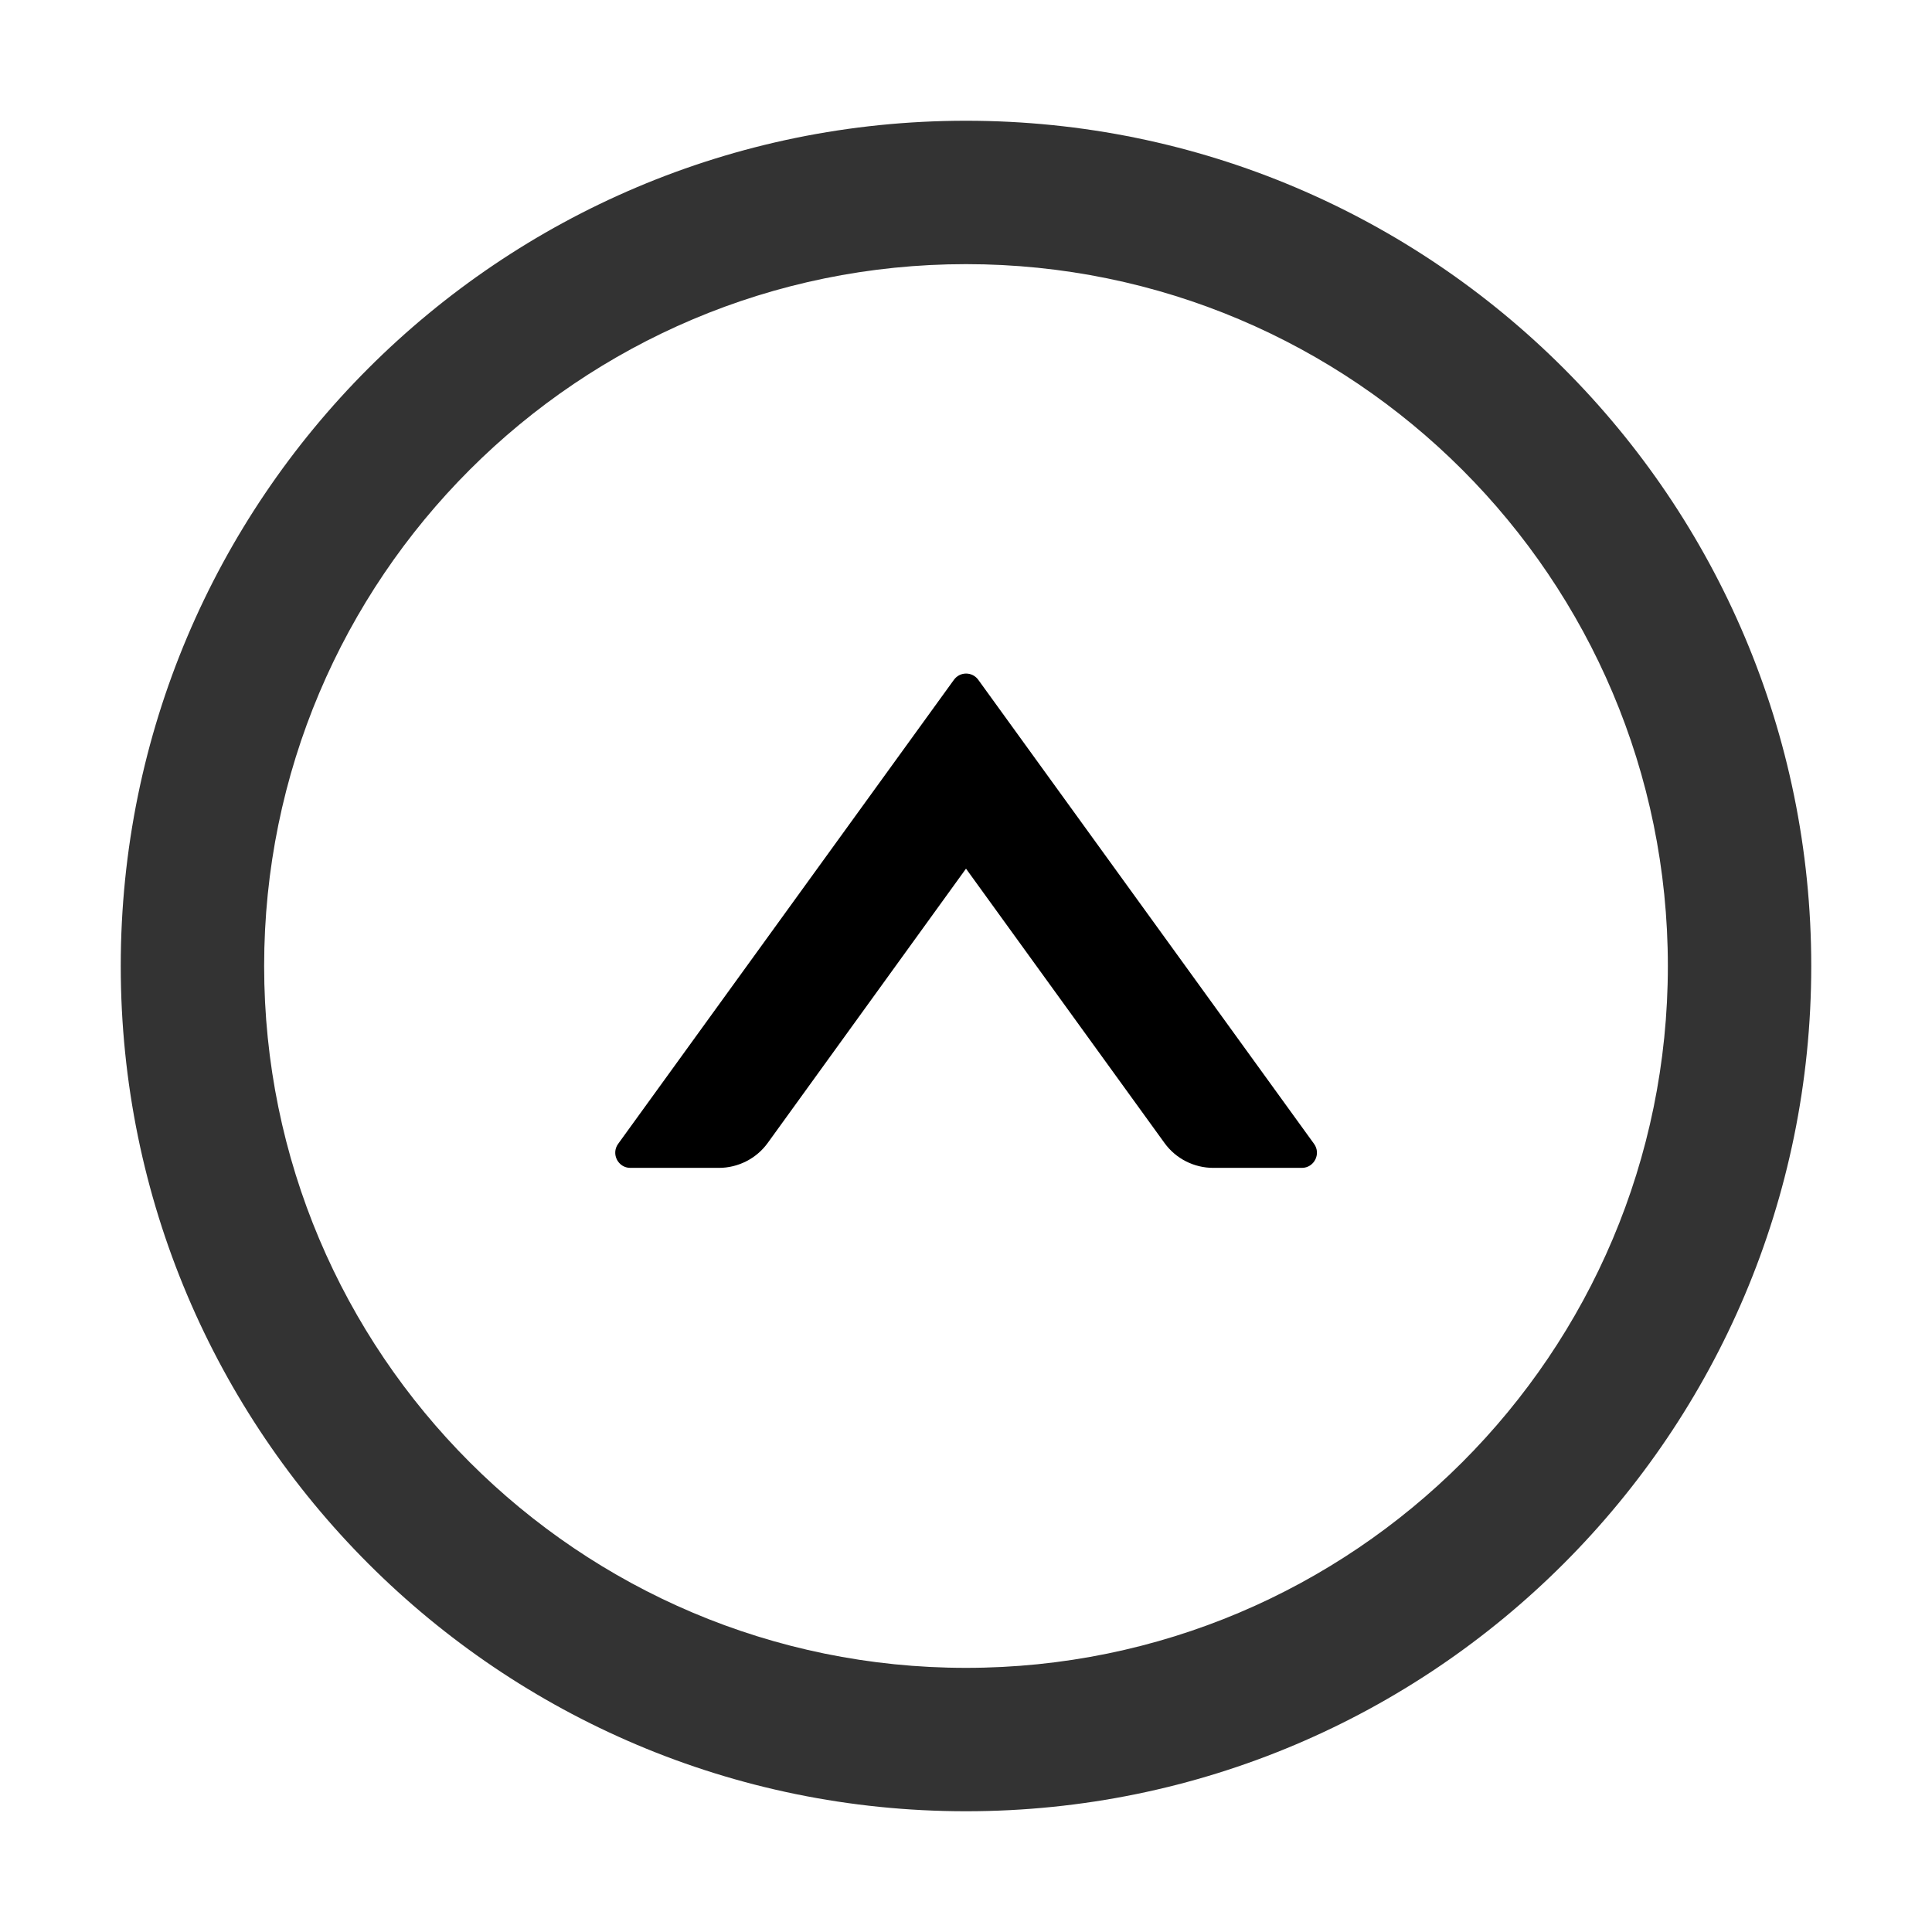
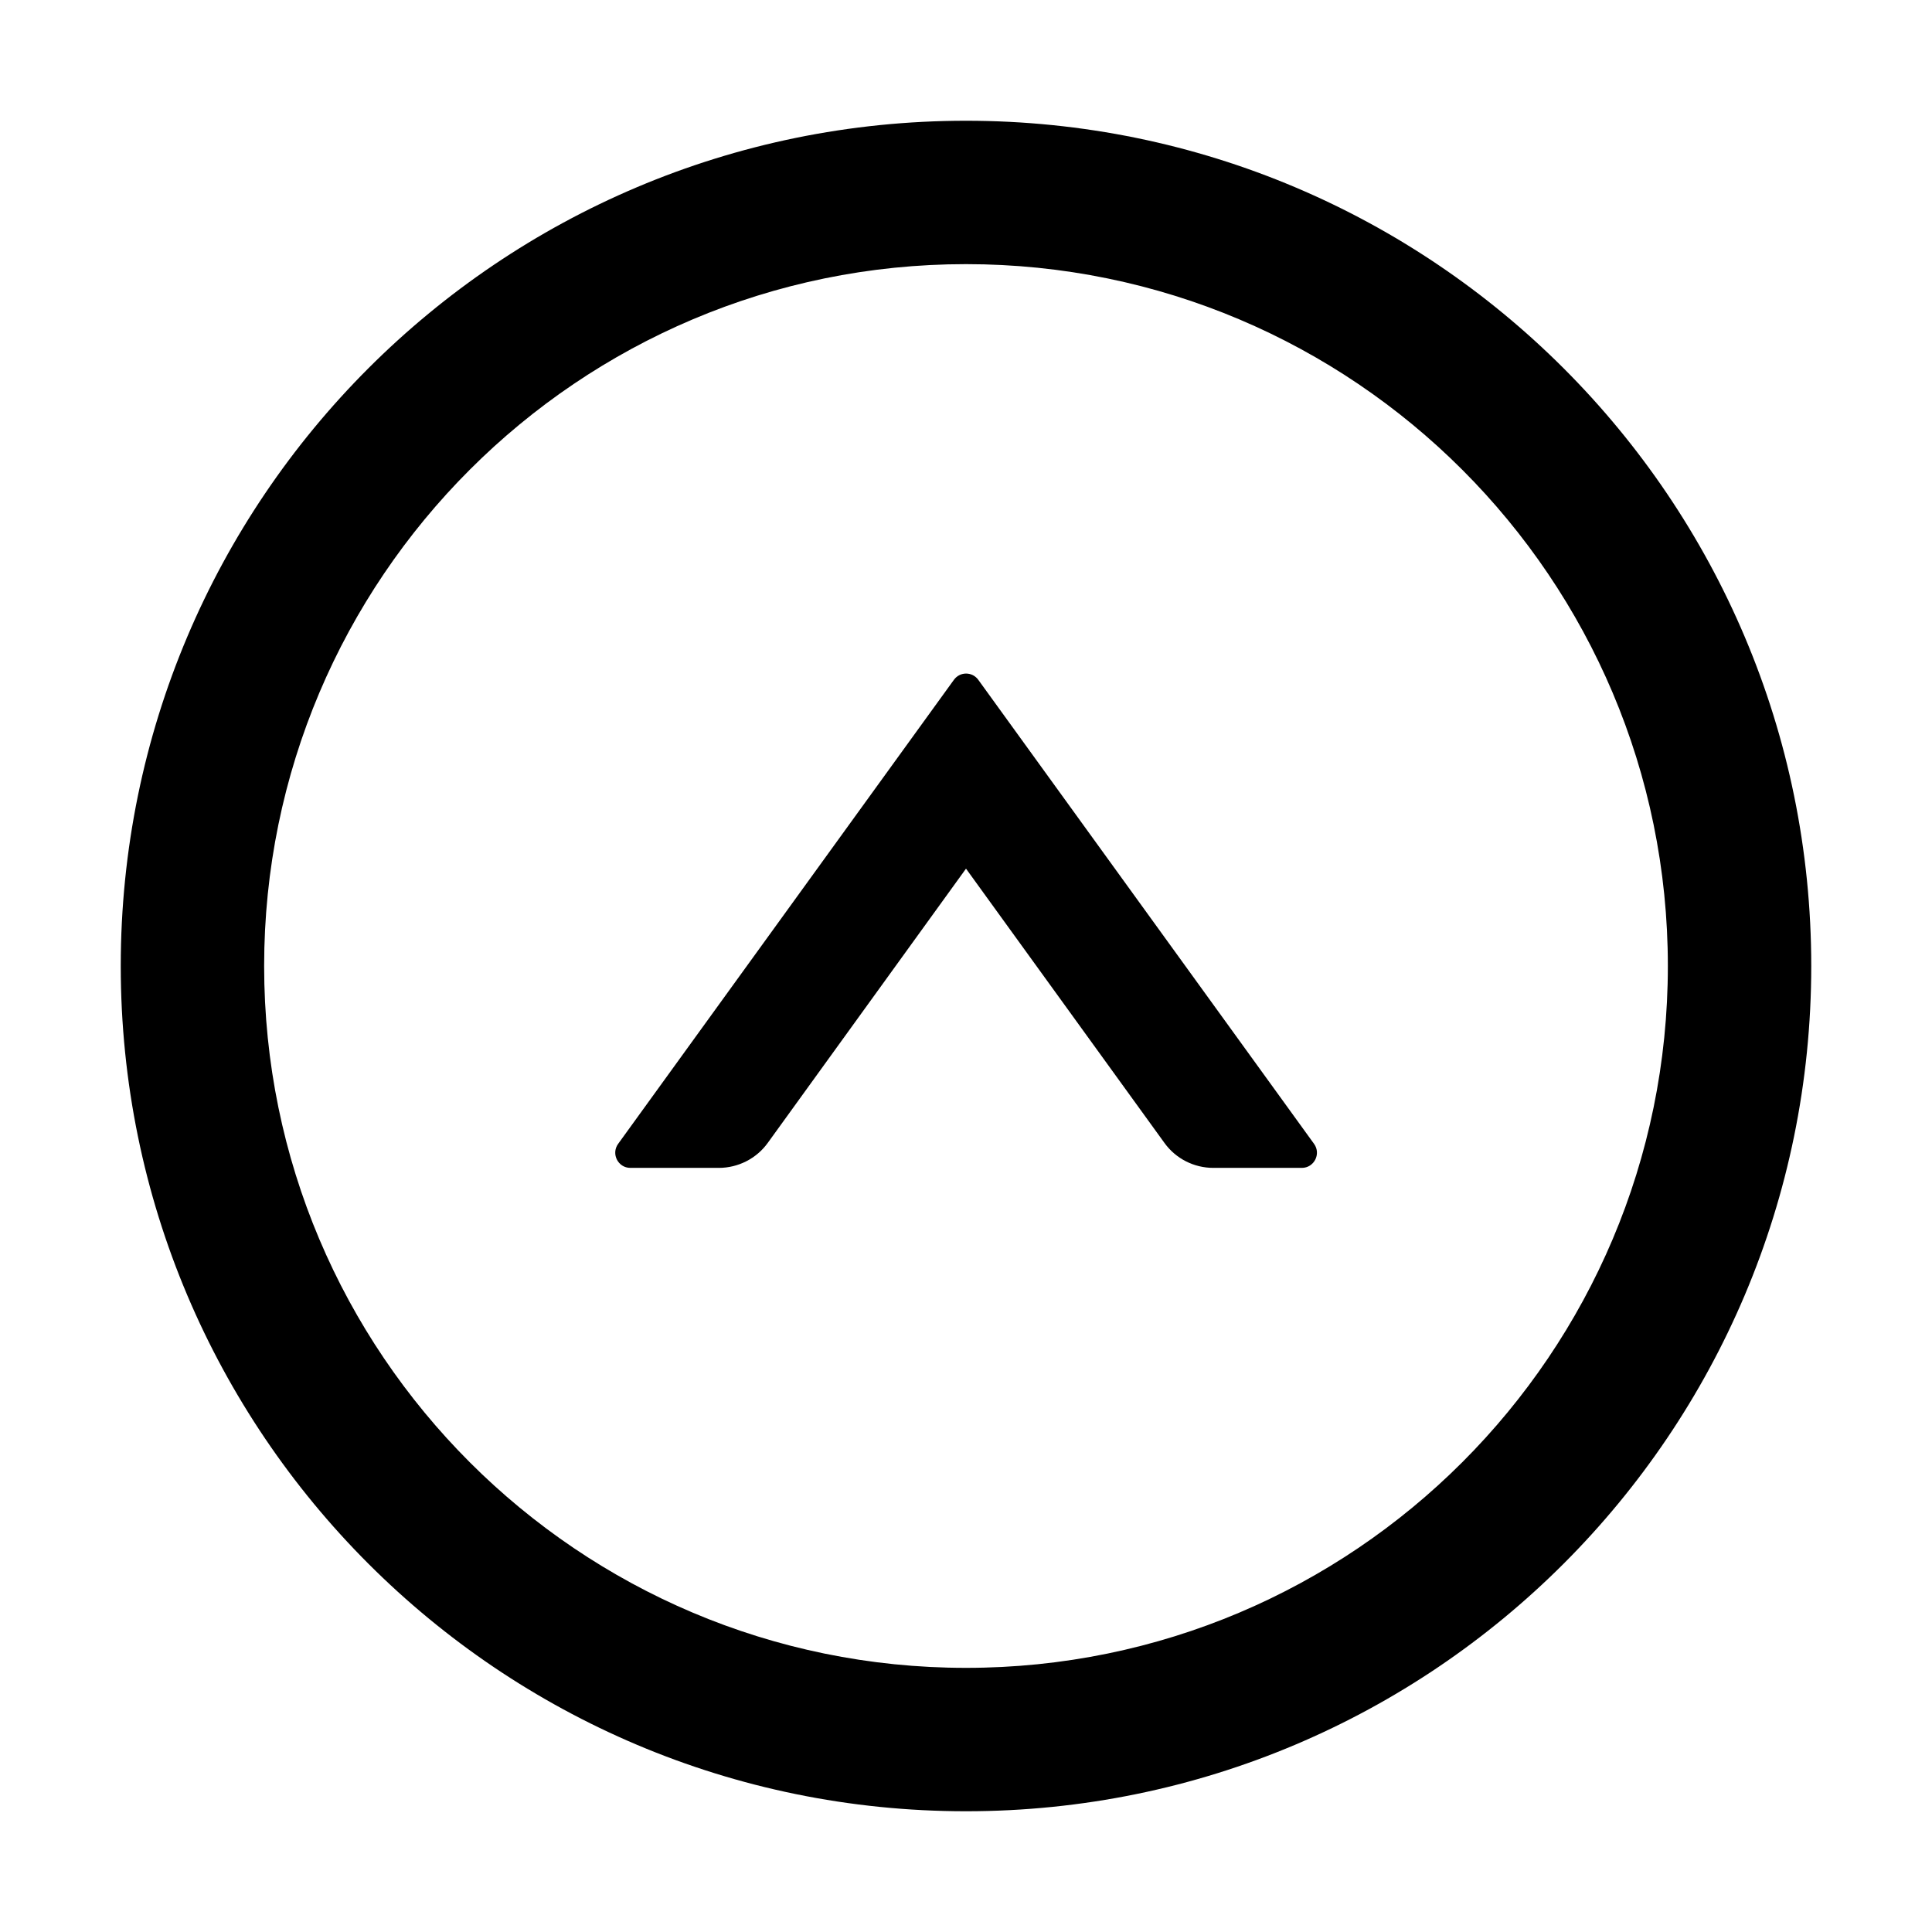
<svg xmlns="http://www.w3.org/2000/svg" class="icon" width="200px" height="200.00px" viewBox="0 0 1024 1024" version="1.1">
  <path d="M518.5 360.3c-3.2-4.4-9.7-4.4-12.9 0l-178 246c-3.8 5.3 0 12.7 6.5 12.7H381c10.2 0 19.9-4.9 25.9-13.2L512 460.4l105.2 145.4c6 8.3 15.6 13.2 25.9 13.2H690c6.5 0 10.3-7.4 6.5-12.7l-178-246z" />
-   <path fill="#333333" d="M512 64C264.6 64 64 264.6 64 512s200.6 448 448 448 448-200.6 448-448S759.4 64 512 64z m0 820c-205.4 0-372-166.6-372-372s166.6-372 372-372 372 166.6 372 372-166.6 372-372 372z" />
+   <path d="M512 64C264.6 64 64 264.6 64 512s200.6 448 448 448 448-200.6 448-448S759.4 64 512 64z m0 820c-205.4 0-372-166.6-372-372s166.6-372 372-372 372 166.6 372 372-166.6 372-372 372z" />
</svg>
